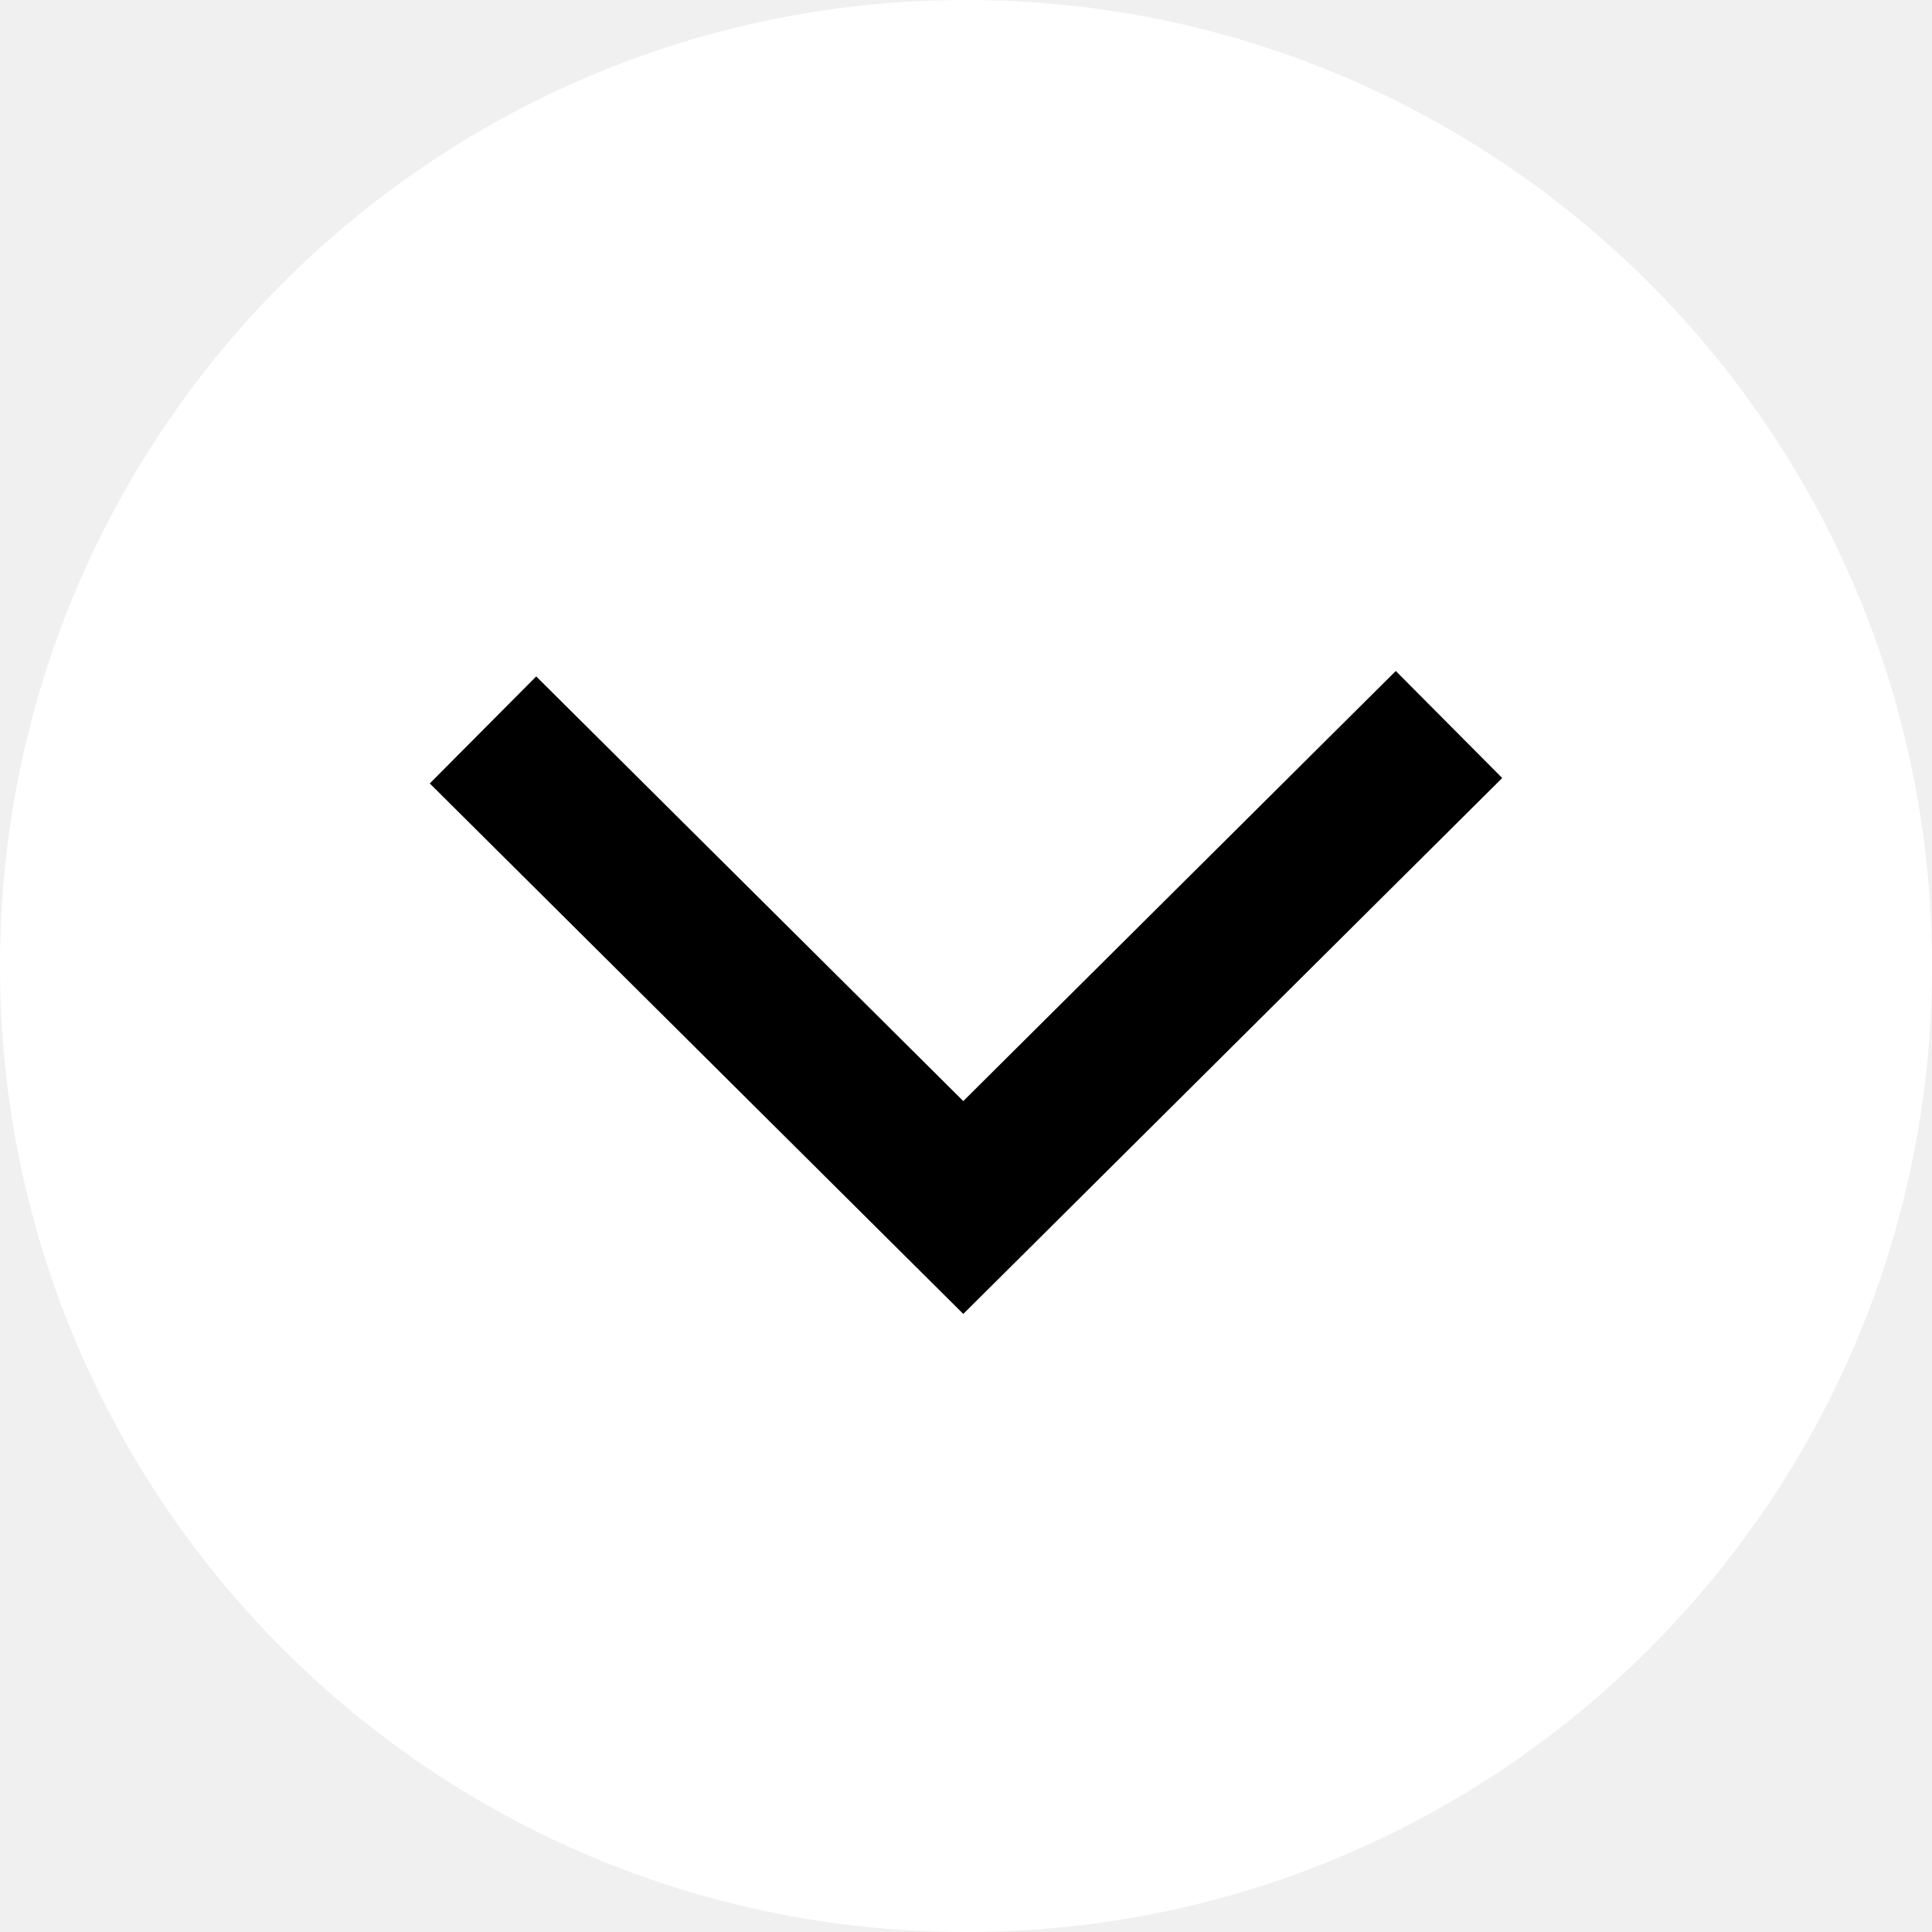
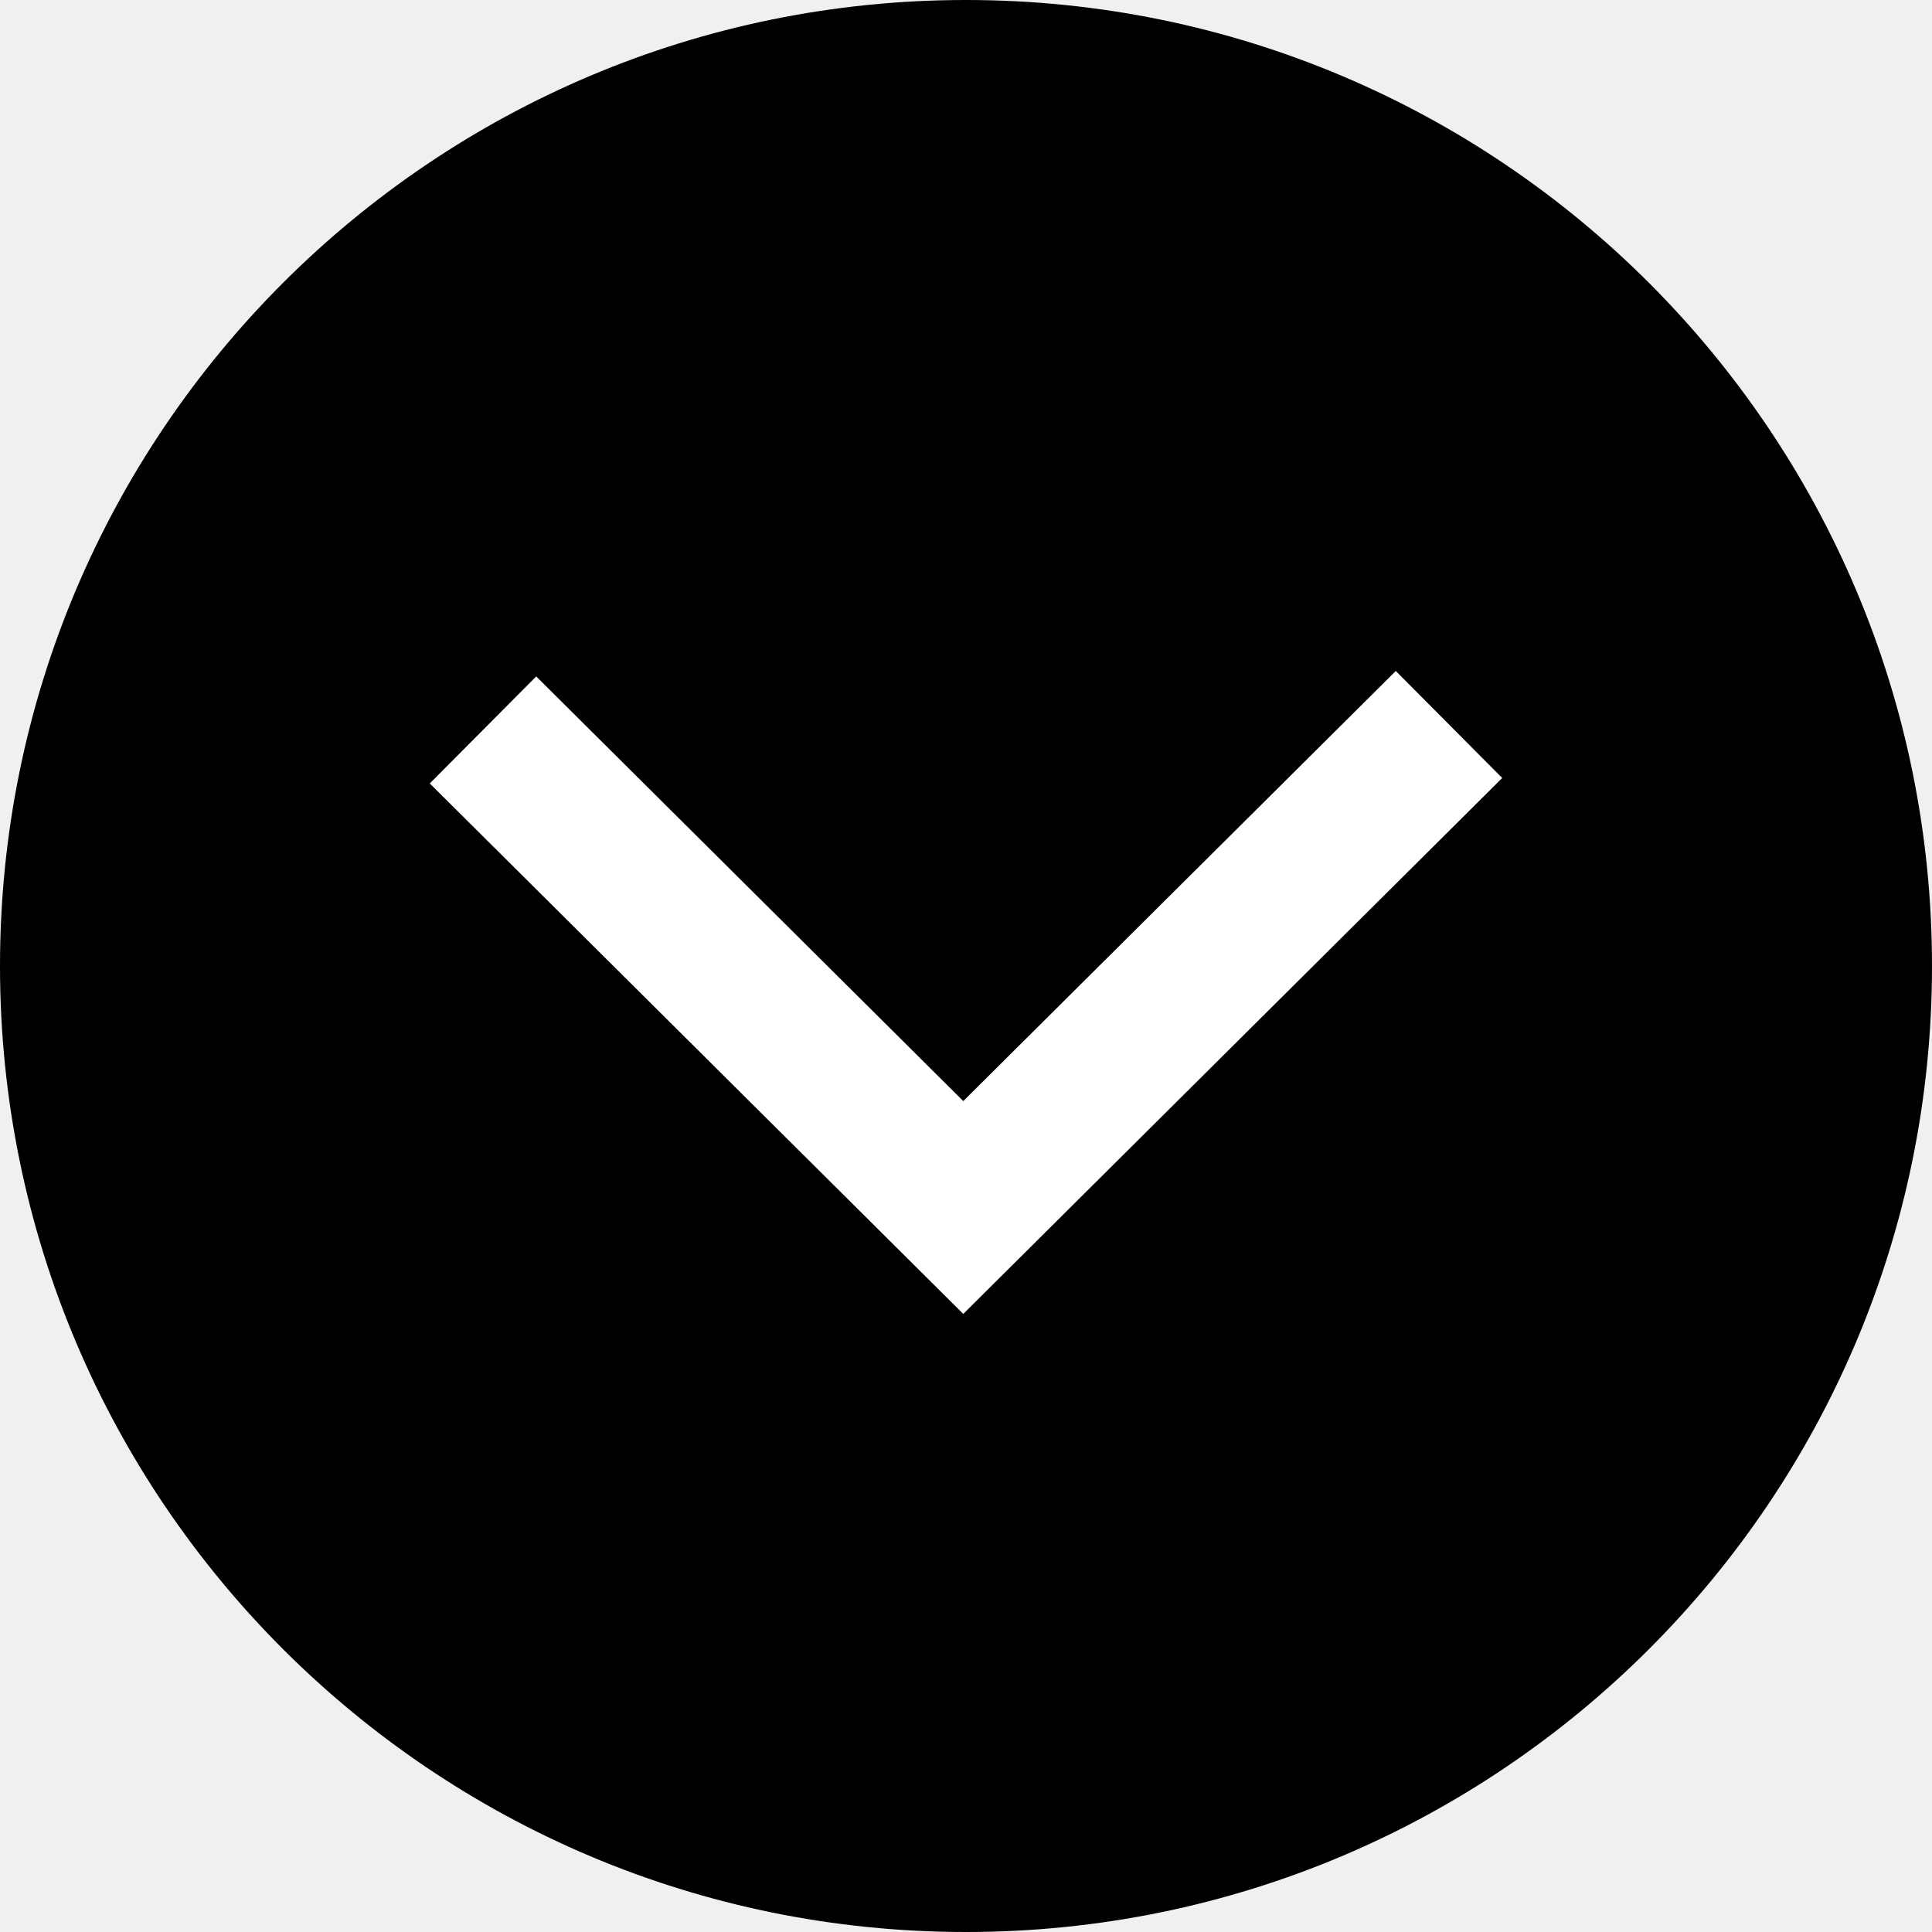
<svg xmlns="http://www.w3.org/2000/svg" id="_레이어_1" data-name="레이어 1" viewBox="0 0 64 64">
  <defs>
    <style>
      .cls-1 {
        fill: none;
-         stroke: #000;
+         stroke: #fff;
        stroke-miterlimit: 10;
        stroke-width: 5px;
      }

      .cls-2 {
-         fill: #fff;
        stroke-width: 0px;
      }
    </style>
  </defs>
  <circle class="cls-2" cx="32" cy="32" r="32" />
  <polyline class="cls-1" points="48 24 31.91 40 16 24.18" />
</svg>
